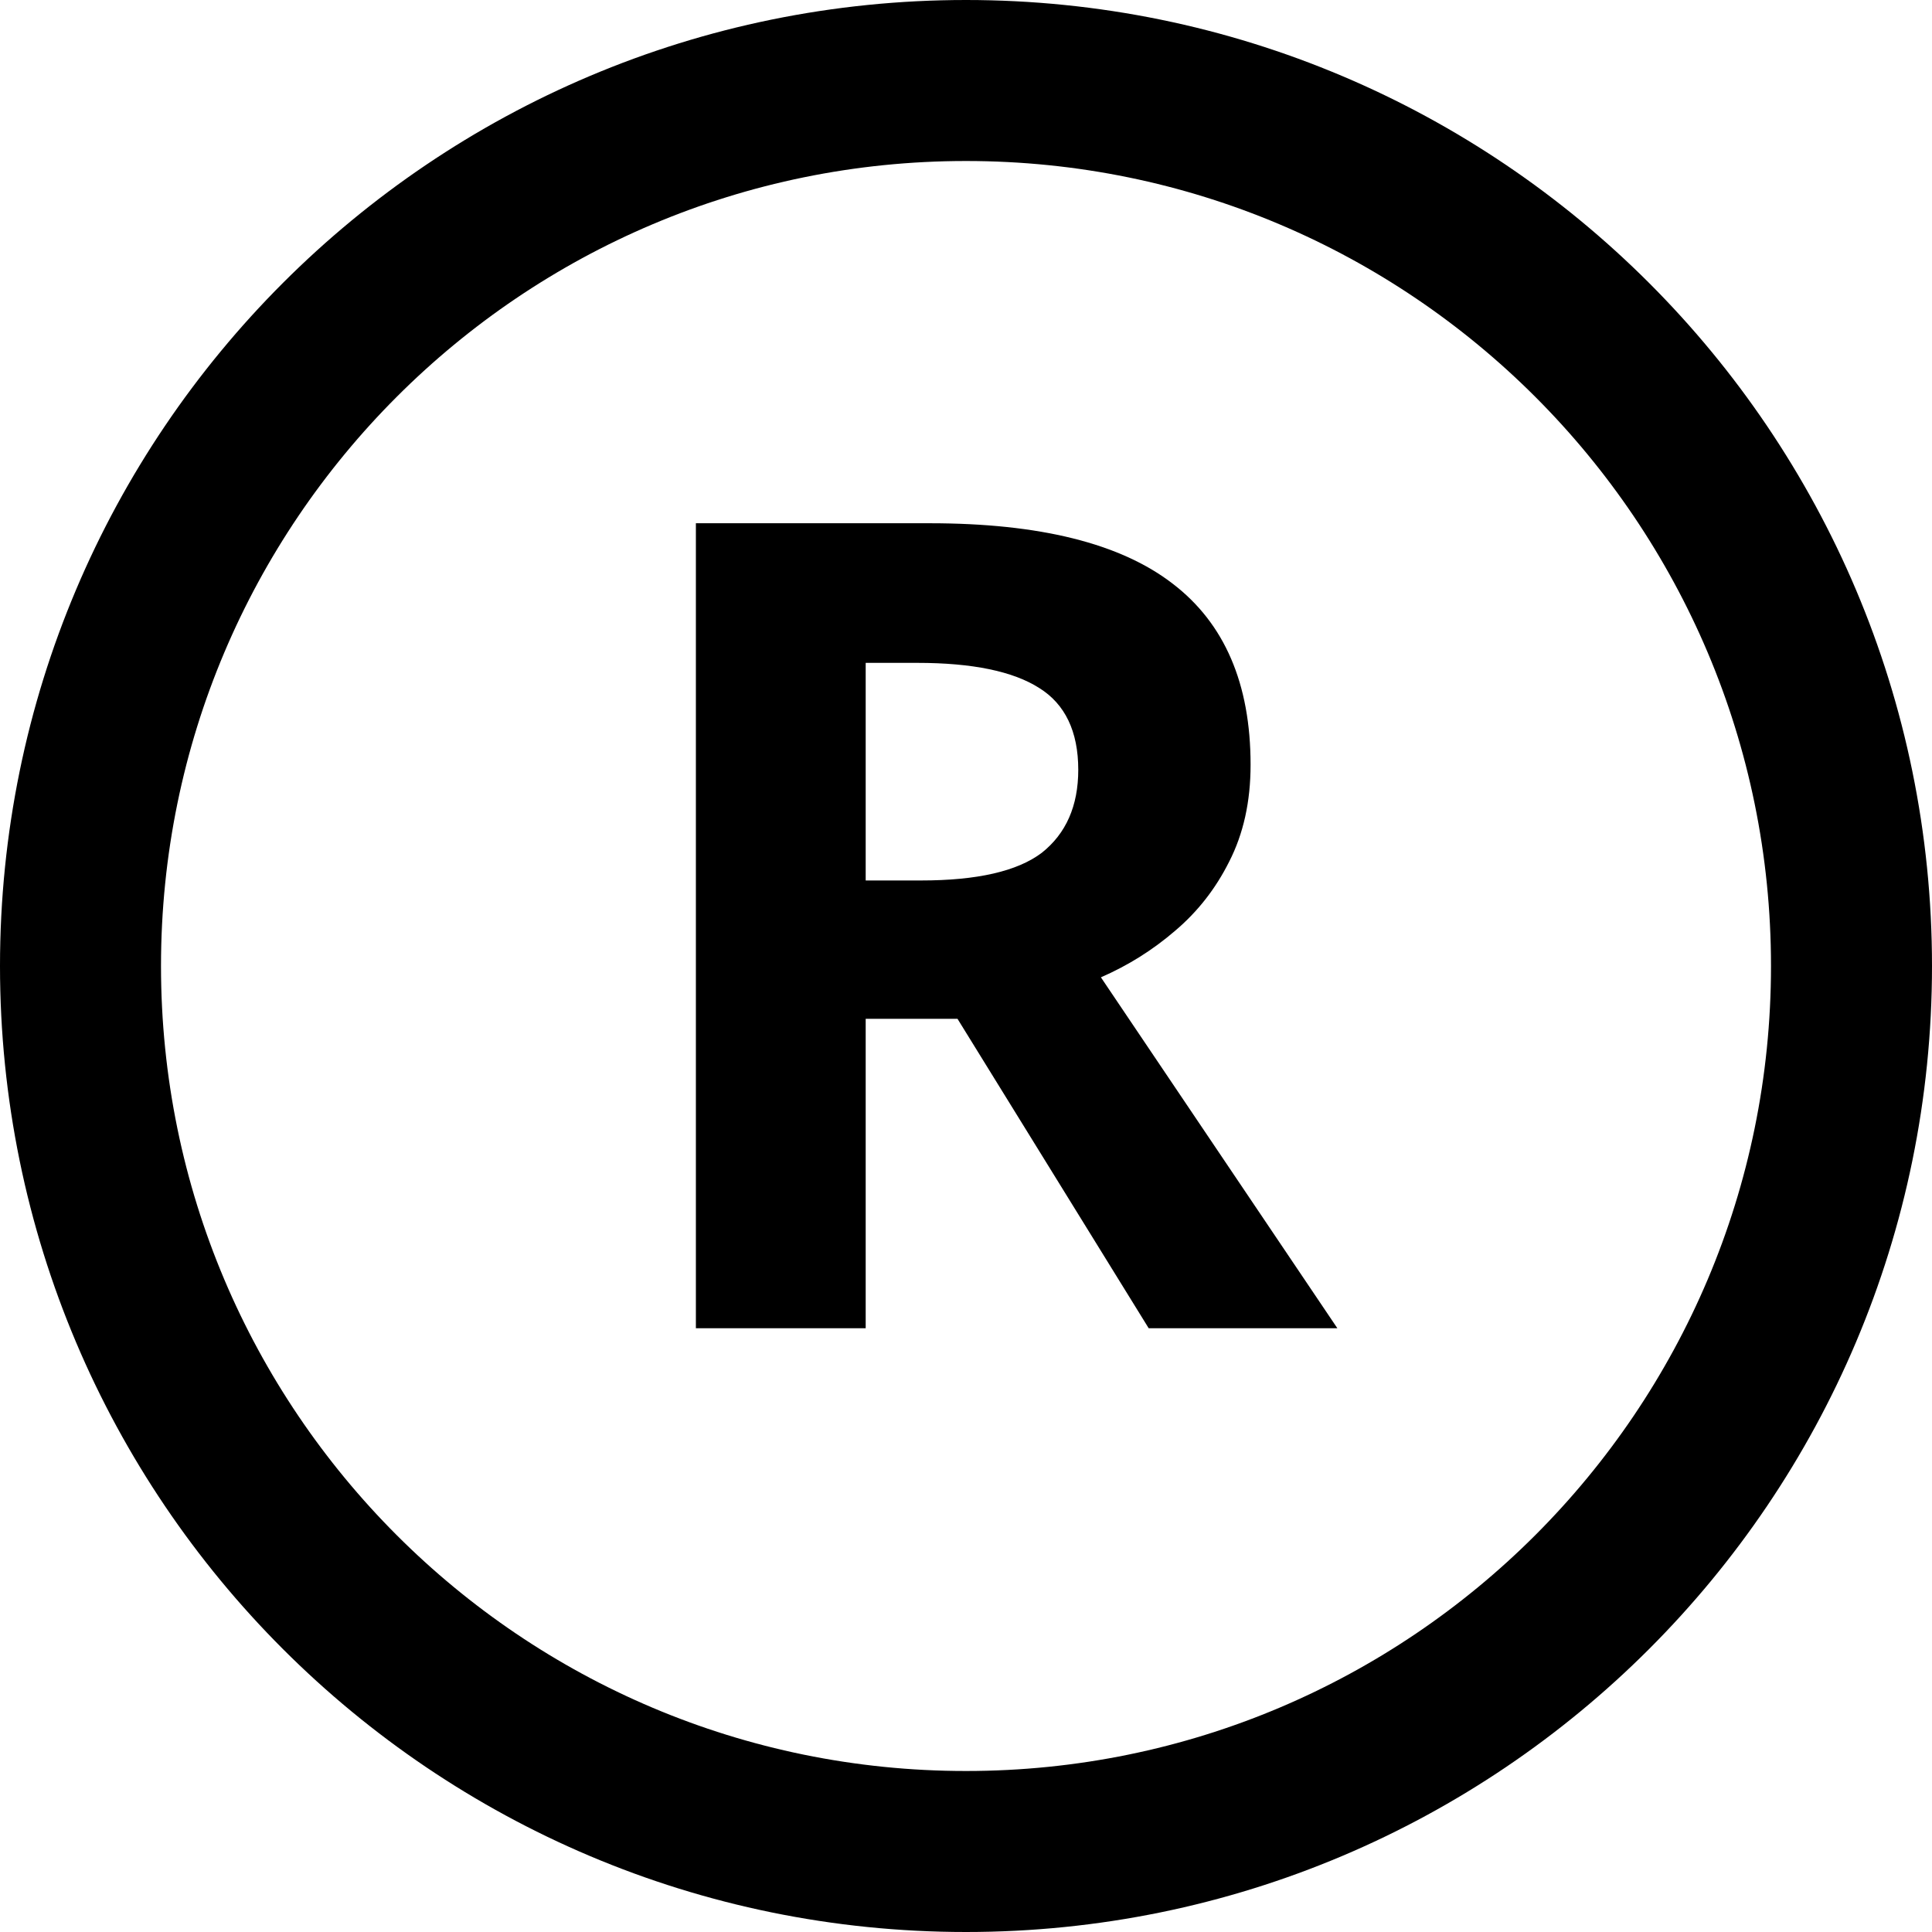
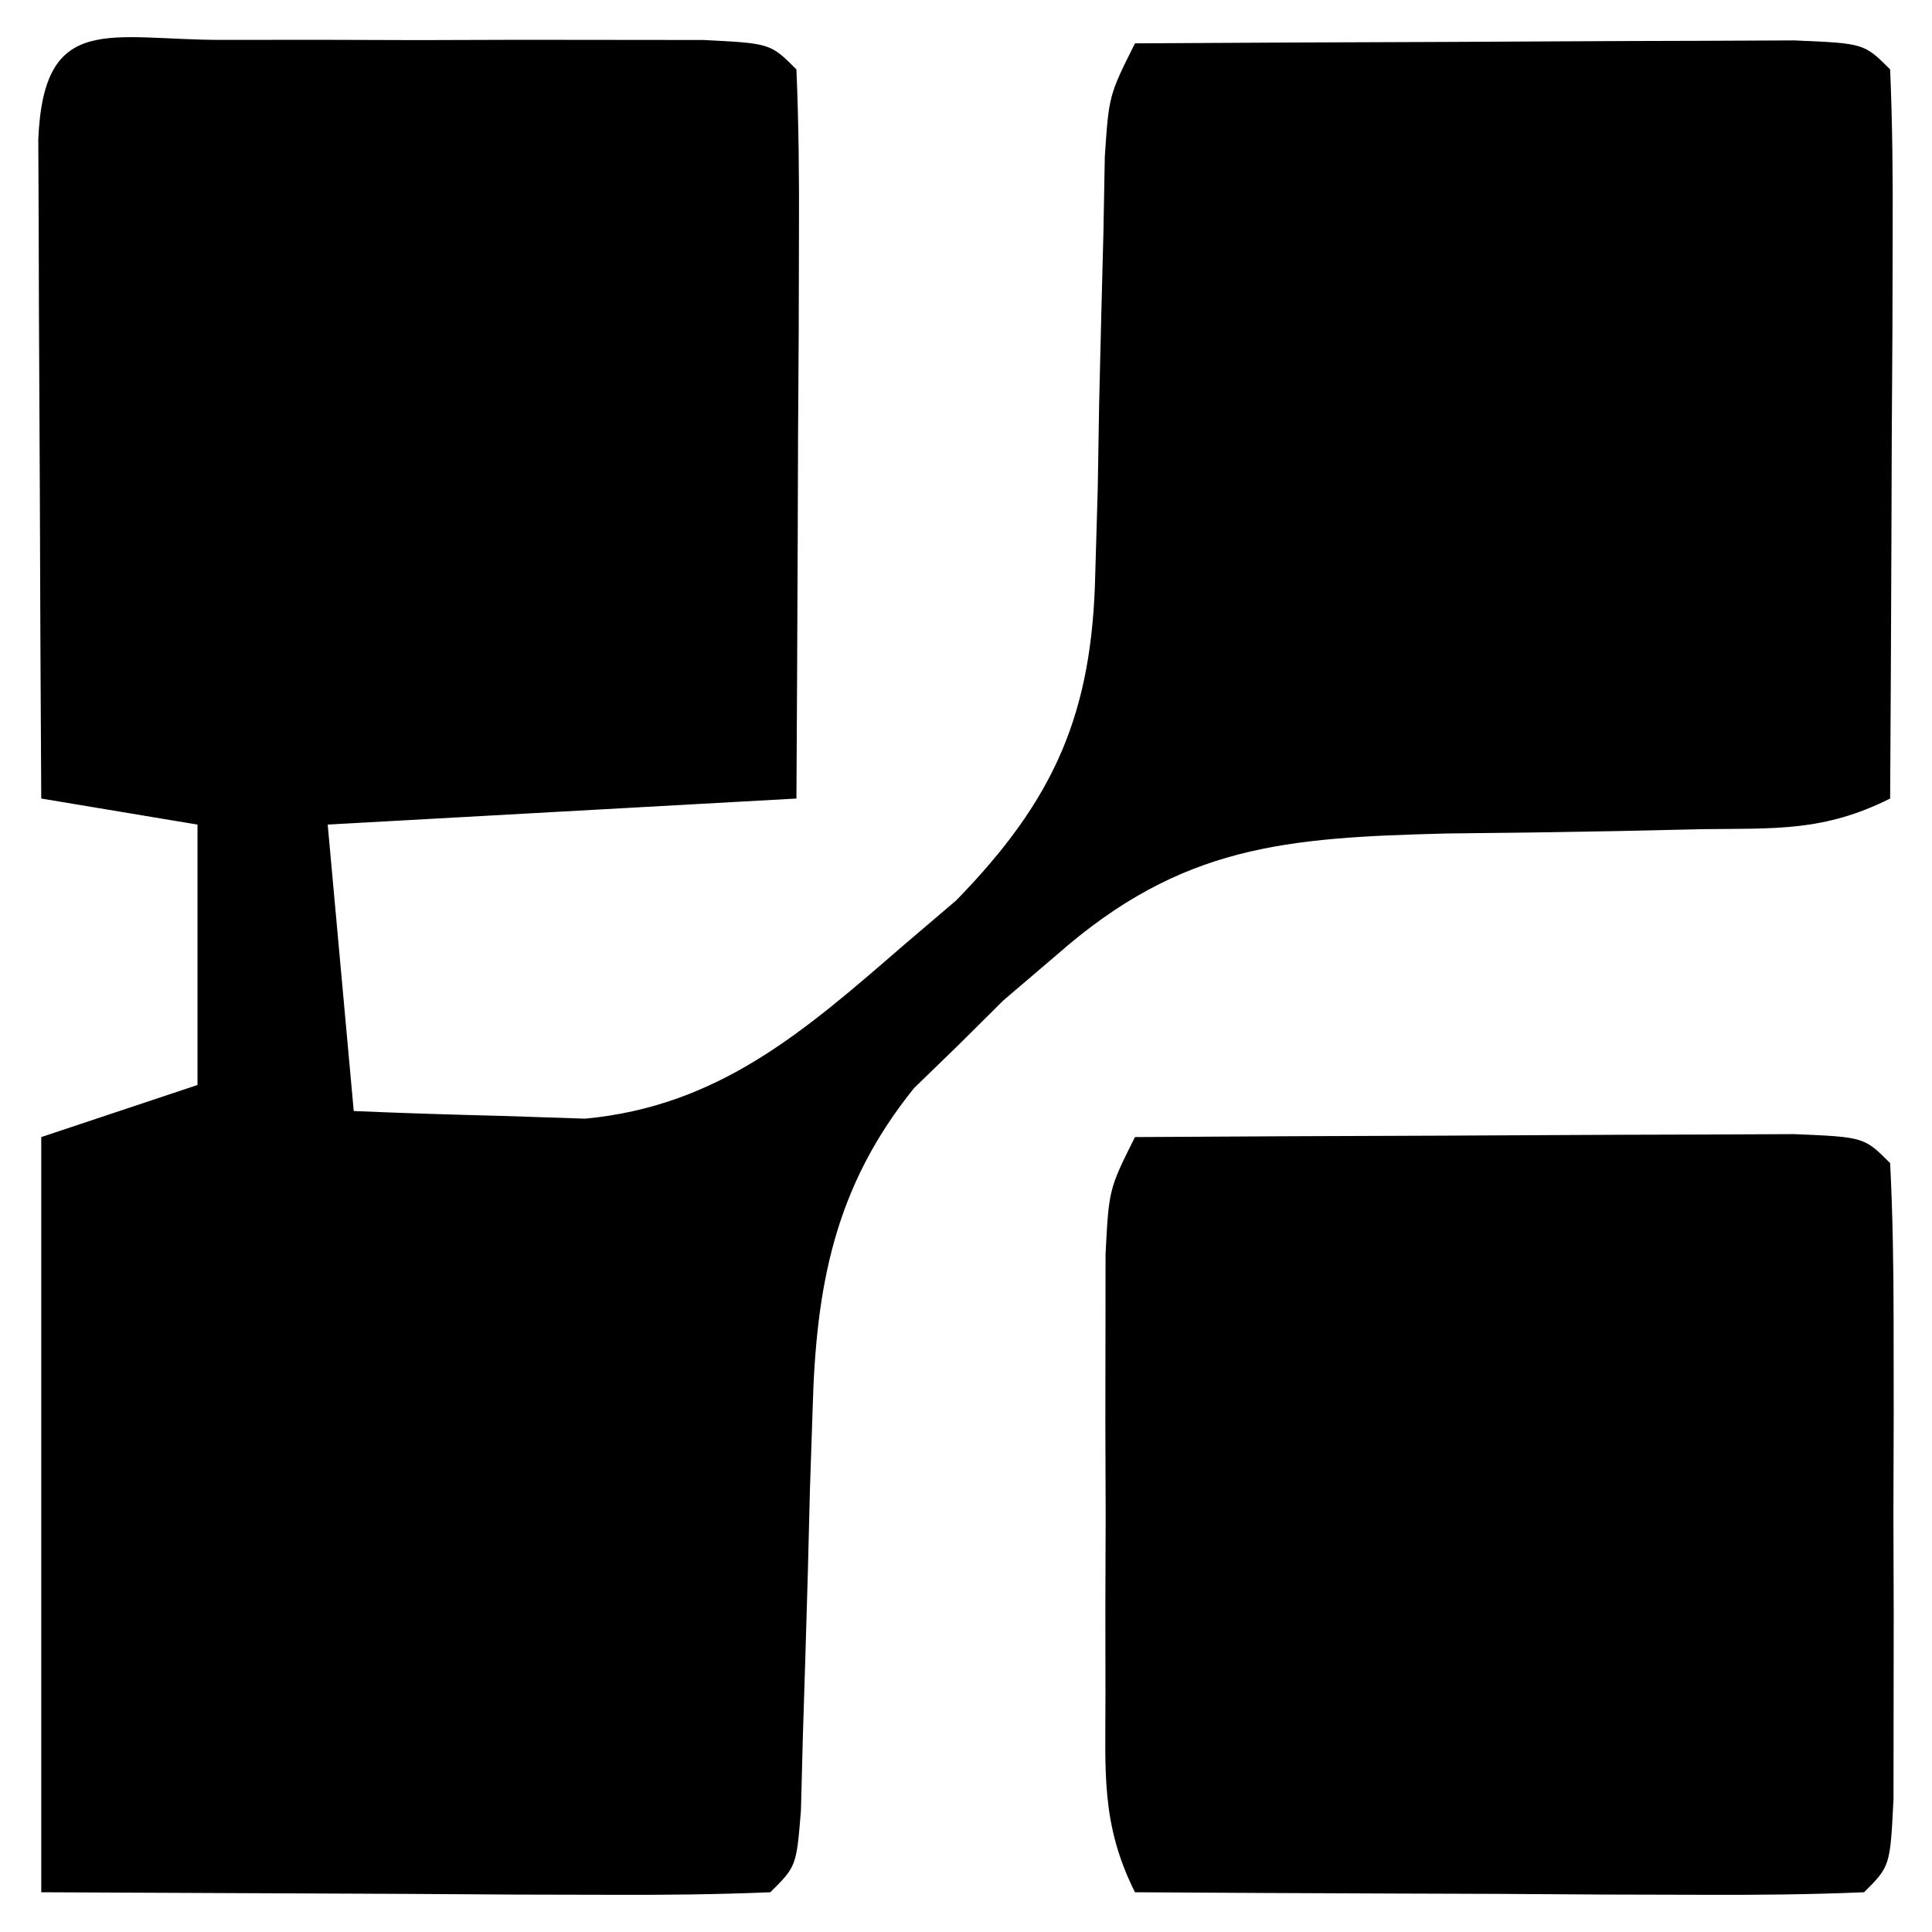
- <svg xmlns="http://www.w3.org/2000/svg" fill="currentColor" fill-rule="evenodd" height="56" viewBox="0 0 24 24" width="56" style="flex: 0 0 auto; line-height: 1;">
-   <circle cx="12" cy="12" r="11" fill="none" stroke="currentColor" stroke-width="2" />
-   <text x="12" y="16.5" font-family="sans-serif" font-size="14" font-weight="bold" text-anchor="middle" fill="currentColor">R</text>
+ <svg xmlns="http://www.w3.org/2000/svg" fill="currentColor" fill-rule="evenodd" height="56" viewBox="-32.68 -31.71 1648.70 1648.70" width="56" style="flex: 0 0 auto; line-height: 1;">
+   <path d="M157.38 2.34C184.281 2.314 211.177 2.283 238.891 2.257C267.224 2.34 295.552 2.429 324.745 2.518C367.24 2.387 367.24 2.387 410.594 2.257C450.943 2.299 450.943 2.299 492.104 2.34C516.984 2.366 541.859 2.393 567.495 2.419C624.745 5.294 624.745 5.294 646.964 27.517C648.911 73.575 649.344 119.7 649.135 165.799C649.062 193.799 648.99 221.799 648.917 250.648C648.734 280.439 648.547 310.226 648.354 340.018C648.245 369.893 648.141 399.768 648.052 429.643C647.786 503.007 647.391 576.372 646.964 649.736C514.964 657.07 382.964 664.403 246.964 671.96C254.297 752.627 261.63 833.294 269.188 916.403C311.302 918.215 353.438 919.502 395.578 920.57C430.766 921.731 430.766 921.731 466.672 922.913C581.151 912.143 653.943 848.137 738.63 774.736C753.354 762.189 768.078 749.643 783.25 736.715C867.359 650.497 899.536 577.221 902 457.116C903.031 421.861 903.031 421.861 904.083 385.893C904.484 361.585 904.885 337.278 905.297 312.236C906.427 263.768 907.641 215.304 908.943 166.84C909.333 145.434 909.724 124.033 910.125 101.981C913.63 49.736 913.63 49.736 935.854 5.294C1024.06 4.747 1112.27 4.34 1200.47 4.075C1230.51 3.96 1260.53 3.809 1290.56 3.616C1333.64 3.351 1376.71 3.231 1419.8 3.122C1458.72 2.95 1458.72 2.95 1498.44 2.773C1558.08 5.294 1558.08 5.294 1580.3 27.517C1582.24 73.575 1582.68 119.7 1582.47 165.799C1582.36 207.799 1582.36 207.799 1582.25 250.648C1582.07 280.439 1581.88 310.226 1581.69 340.018C1581.58 369.893 1581.47 399.768 1581.39 429.643C1581.12 503.007 1580.76 576.372 1580.3 649.736C1523.77 678.002 1482.77 675.127 1419.54 675.866C1396.22 676.398 1372.9 676.924 1348.88 677.471C1299.81 678.419 1250.73 679.116 1201.65 679.554C1064.98 683.148 976.036 689.07 869.188 783.07C854.177 795.877 839.167 808.679 823.703 821.872C811.214 834.278 798.724 846.679 785.854 859.46C766.776 877.981 766.776 877.981 747.312 896.872C679.458 980.986 663.62 1065.57 660.766 1171.61C660.01 1194.22 659.25 1216.81 658.469 1240.1C657.88 1263.45 657.292 1286.79 656.688 1310.85C655.359 1357.5 653.948 1404.14 652.432 1450.78C651.901 1471.37 651.37 1491.96 650.823 1513.17C646.964 1560.85 646.964 1560.85 624.745 1583.07C578.682 1585.02 532.562 1585.45 486.464 1585.24C461.25 1585.18 436.042 1585.13 410.068 1585.07C361.646 1584.77 361.646 1584.77 312.245 1584.46C158.932 1583.77 158.932 1583.77 2.521 1583.07C2.521 1370.4 2.521 1157.74 2.521 938.627C46.521 923.96 90.521 909.294 135.854 894.184C135.854 820.851 135.854 747.518 135.854 671.96C91.854 664.627 47.854 657.294 2.521 649.736C1.974 561.533 1.568 473.325 1.302 385.116C1.188 355.09 1.036 325.059 0.844 295.033C0.578 251.955 0.458 208.877 0.349 165.799C0.234 139.846 0.12 113.893 0 87.158C4.63 -22.347 60.755 2.439 157.38 2.34Z" />
+   <path d="M935.854 938.627C1024.06 938.08 1112.27 937.674 1200.47 937.408C1230.51 937.294 1260.53 937.142 1290.56 936.95C1333.64 936.684 1376.71 936.564 1419.8 936.455C1458.72 936.283 1458.72 936.283 1498.44 936.106C1558.08 938.627 1558.08 938.627 1580.3 960.851C1582.52 1005.02 1583.2 1049.26 1583.25 1093.49C1583.29 1133.84 1583.29 1133.84 1583.34 1175C1583.25 1203.33 1583.17 1231.66 1583.08 1260.85C1583.2 1303.35 1583.2 1303.35 1583.34 1346.7C1583.31 1373.6 1583.28 1400.5 1583.25 1428.21C1583.22 1453.09 1583.2 1477.97 1583.17 1503.6C1580.3 1560.85 1580.3 1560.85 1558.08 1583.07C1512.02 1585.02 1465.9 1585.45 1419.8 1585.24C1391.79 1585.17 1363.79 1585.1 1334.94 1585.02C1305.16 1584.84 1275.36 1584.65 1245.58 1584.46C1215.7 1584.35 1185.82 1584.25 1155.95 1584.16C1082.58 1583.89 1009.22 1583.53 935.854 1583.07C906.521 1524.4 910.755 1479.94 910.682 1414.32C910.635 1377.24 910.635 1377.24 910.594 1339.41C910.677 1313.48 910.766 1287.56 910.854 1260.85C910.766 1234.92 910.682 1209 910.594 1182.29C910.62 1157.57 910.651 1132.85 910.682 1107.38C910.719 1073.24 910.719 1073.24 910.755 1038.41C913.63 983.07 913.63 983.07 935.854 938.627Z" />
</svg>
